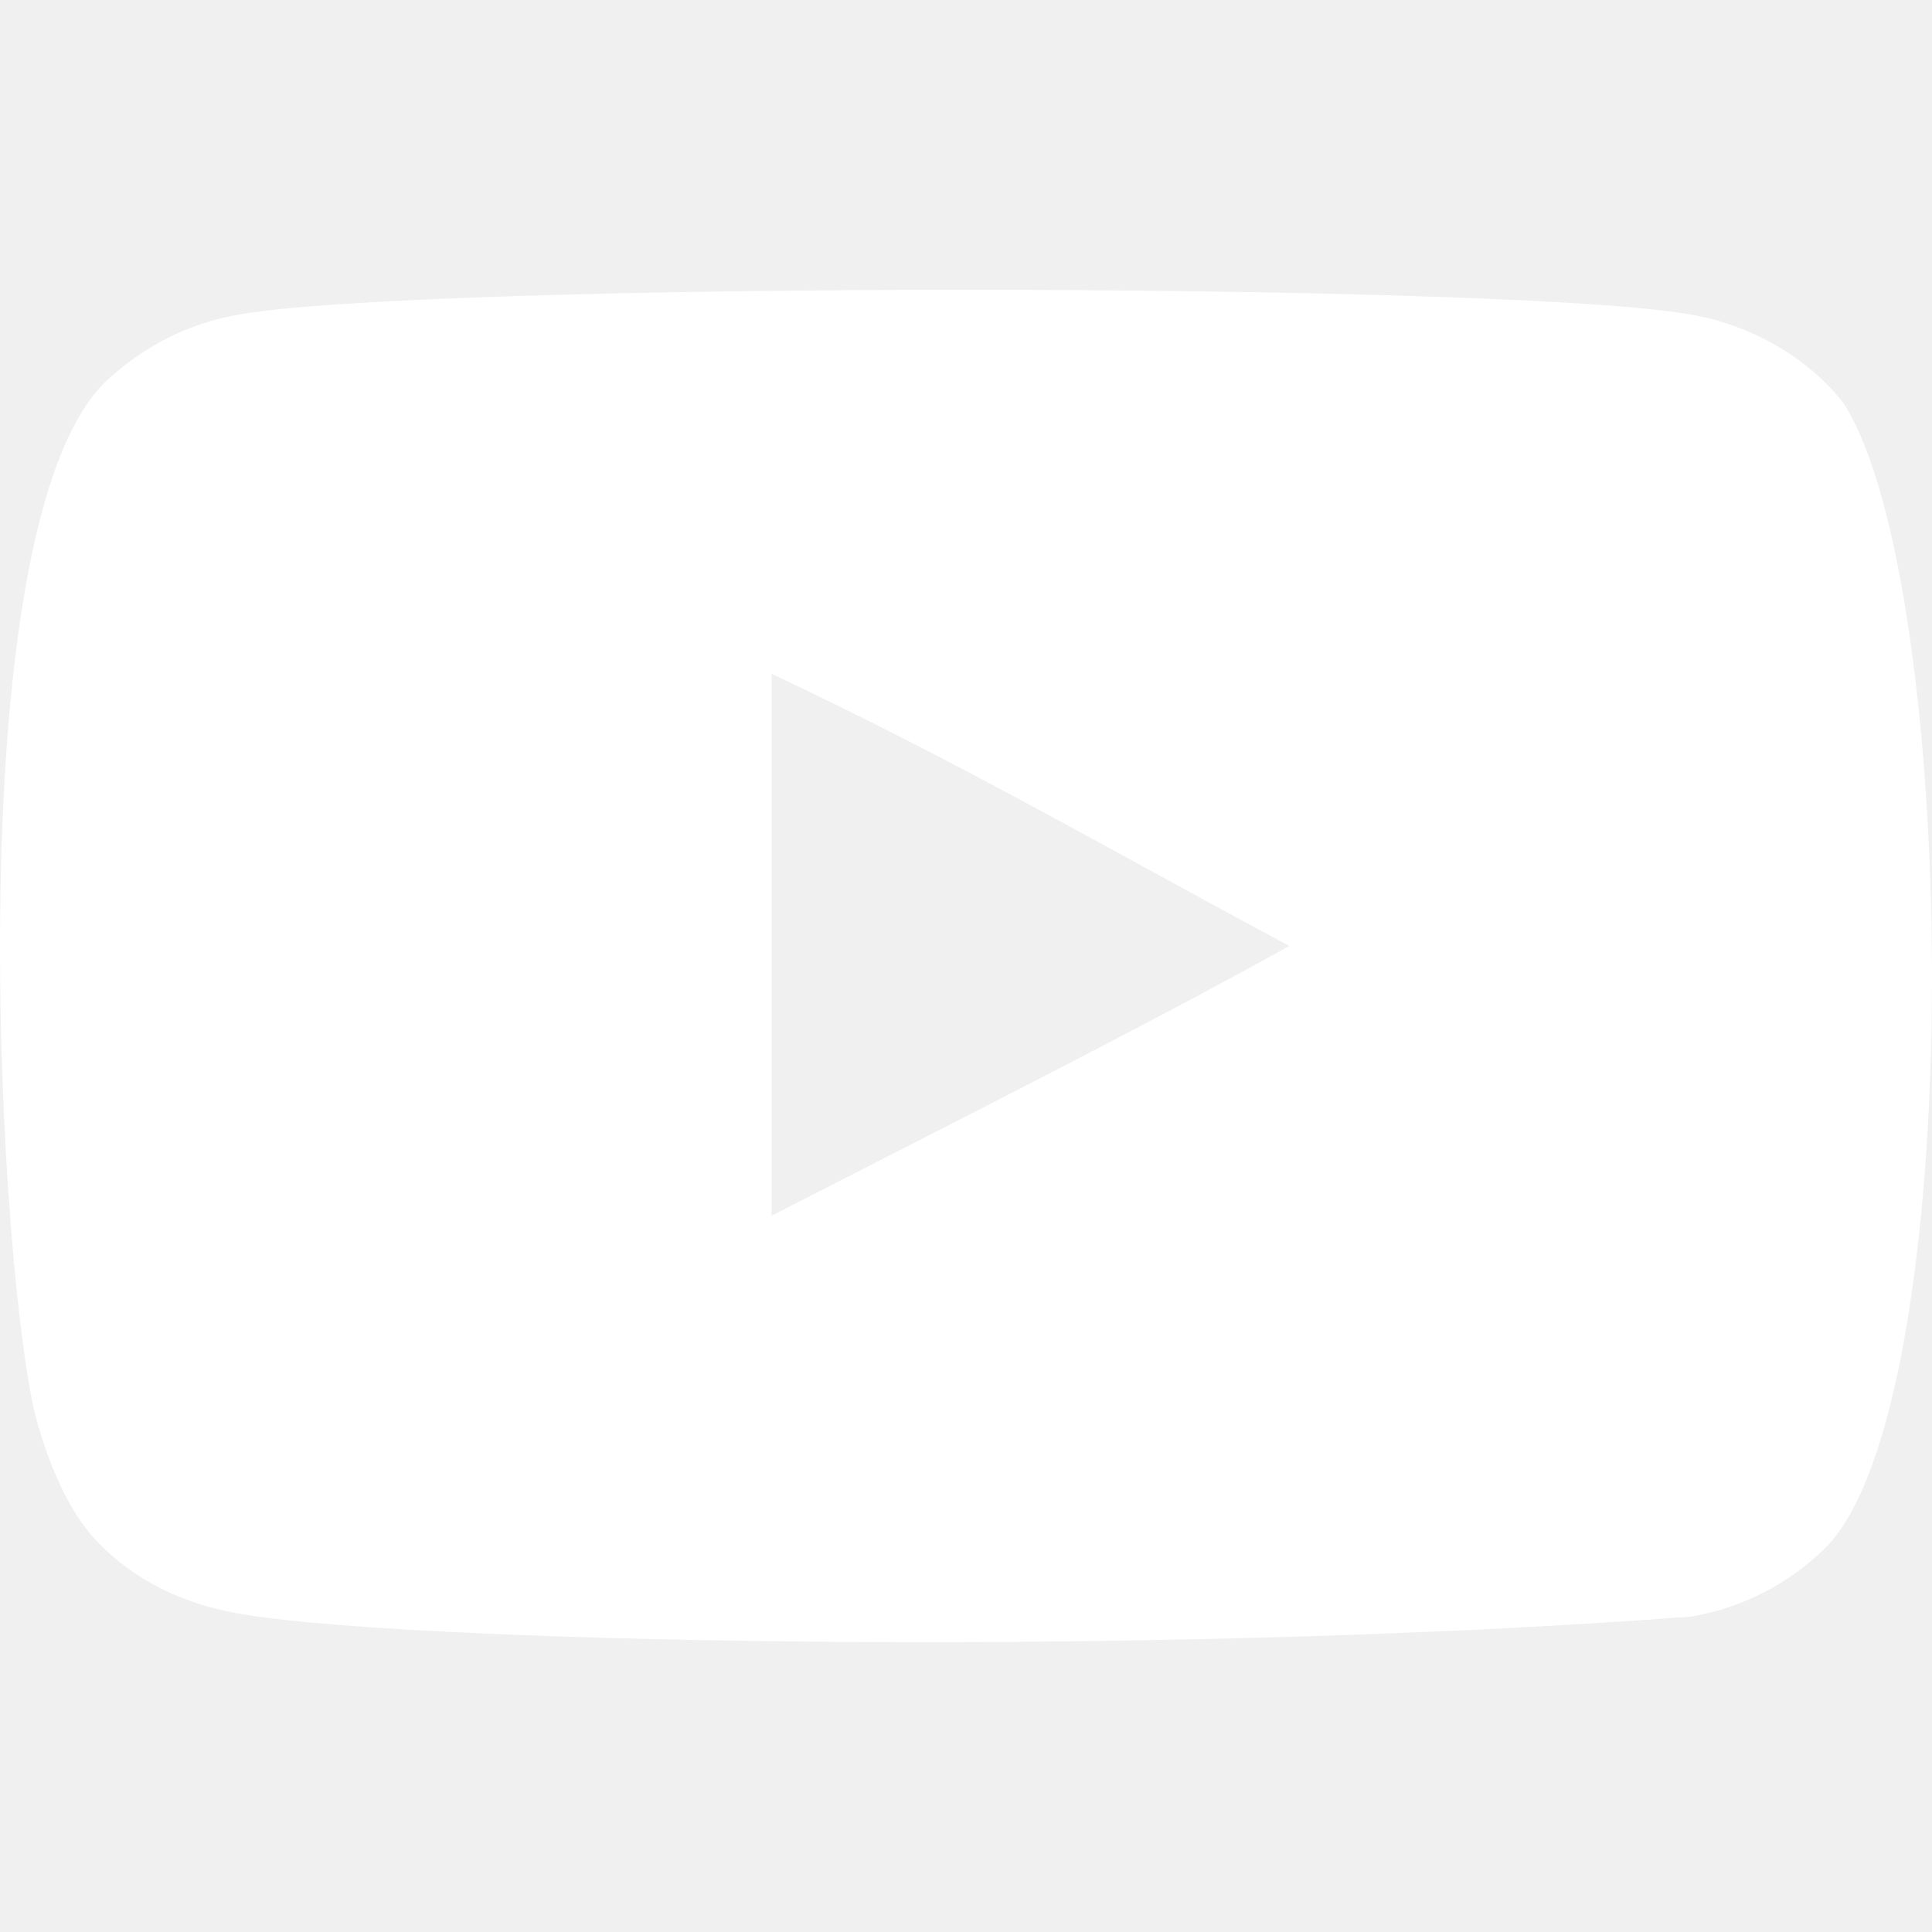
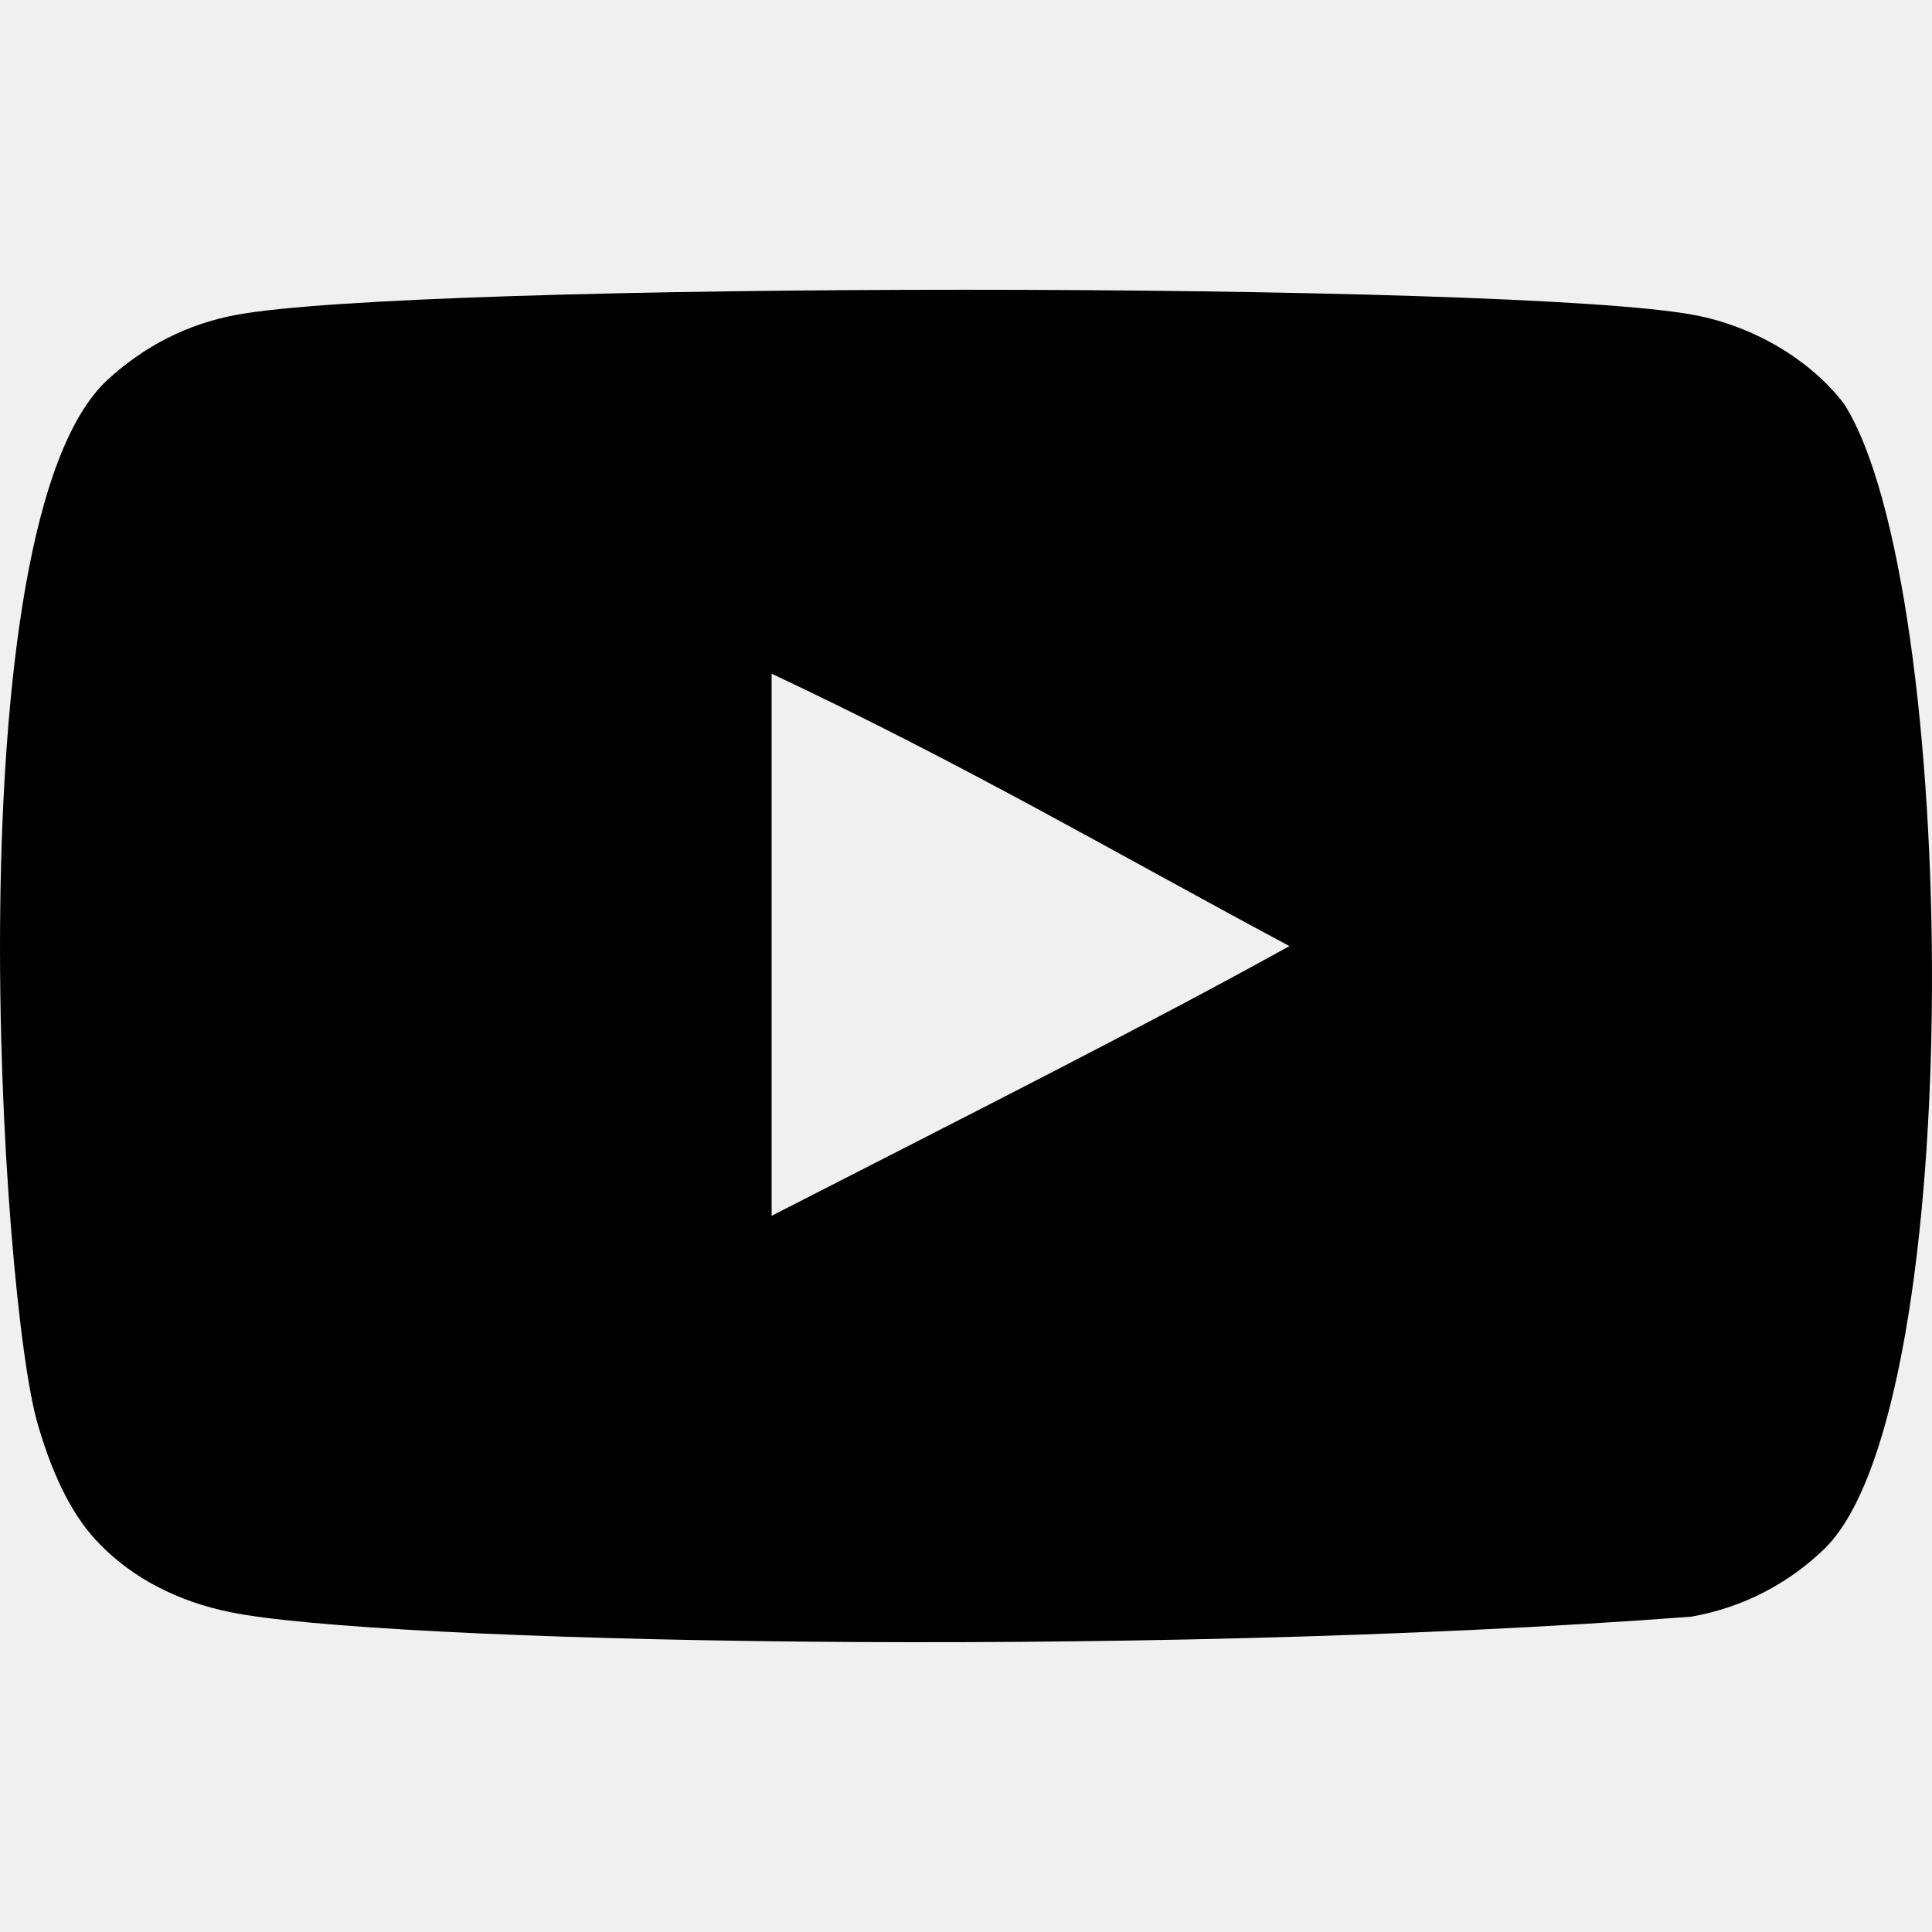
- <svg xmlns="http://www.w3.org/2000/svg" version="1.2" viewBox="0 0 800 800" width="800" height="800">
-   <style>.a{fill:#fff}</style>
-   <path fill-rule="evenodd" class="a" d="m755.8 641c-15 14.7-34 24.7-55.6 28.4-233.5 17.6-544.5 10.6-604.8-1.9-21.6-4.3-40.3-14-54.1-28.1-10.6-10.6-19-26.9-25.6-49.4-15.5-51.9-35.7-372.8 28.8-432.7 15.3-14 33.1-23.1 53.1-26.8 73.2-14 530.6-14 603.9 0 25 4.6 48.4 18.7 62.1 36.8 47.8 75.2 51.8 414.1-7.8 473.7zm-221.9-249.3c-73-39-134.7-75.2-214.4-112.7v224.4c79.7-40.8 154.2-78.3 214.4-111.7z" />
+ <svg xmlns="http://www.w3.org/2000/svg" width="800px" height="800px" viewBox="0 -3 20 20" version="1.1">
+   <defs>
+ 
+ </defs>
+   <g id="Page-1" stroke="none" stroke-width="1" fill="none" fill-rule="evenodd">
+     <g id="Dribbble-Light-Preview" transform="translate(-300, -7442)" fill="#000000">
+       <g id="icons" transform="translate(56, 160)">
+         <path d="M251.988,7291.586 L251.988,7285.974 C253.981,7286.912 255.524,7287.817 257.348,7288.794 C255.843,7289.628 253.981,7290.565 251.988,7291.586 M263.091,7283.183 C262.747,7282.73 262.162,7282.378 261.538,7282.261 C259.705,7281.913 248.271,7281.912 246.439,7282.261 C245.939,7282.355 245.494,7282.582 245.111,7282.934 C243.5,7284.429 244.005,7292.452 244.393,7293.751 C244.557,7294.313 244.768,7294.719 245.034,7294.986 C245.376,7295.338 245.845,7295.58 246.384,7295.689 C247.893,7296.001 255.668,7296.175 261.506,7295.736 C262.044,7295.642 262.52,7295.391 262.896,7295.024 C264.386,7293.535 264.284,7285.062 263.091,7283.183" id="youtube-[#168]">
+ 
+ </path>
+       </g>
+     </g>
+   </g>
</svg>
